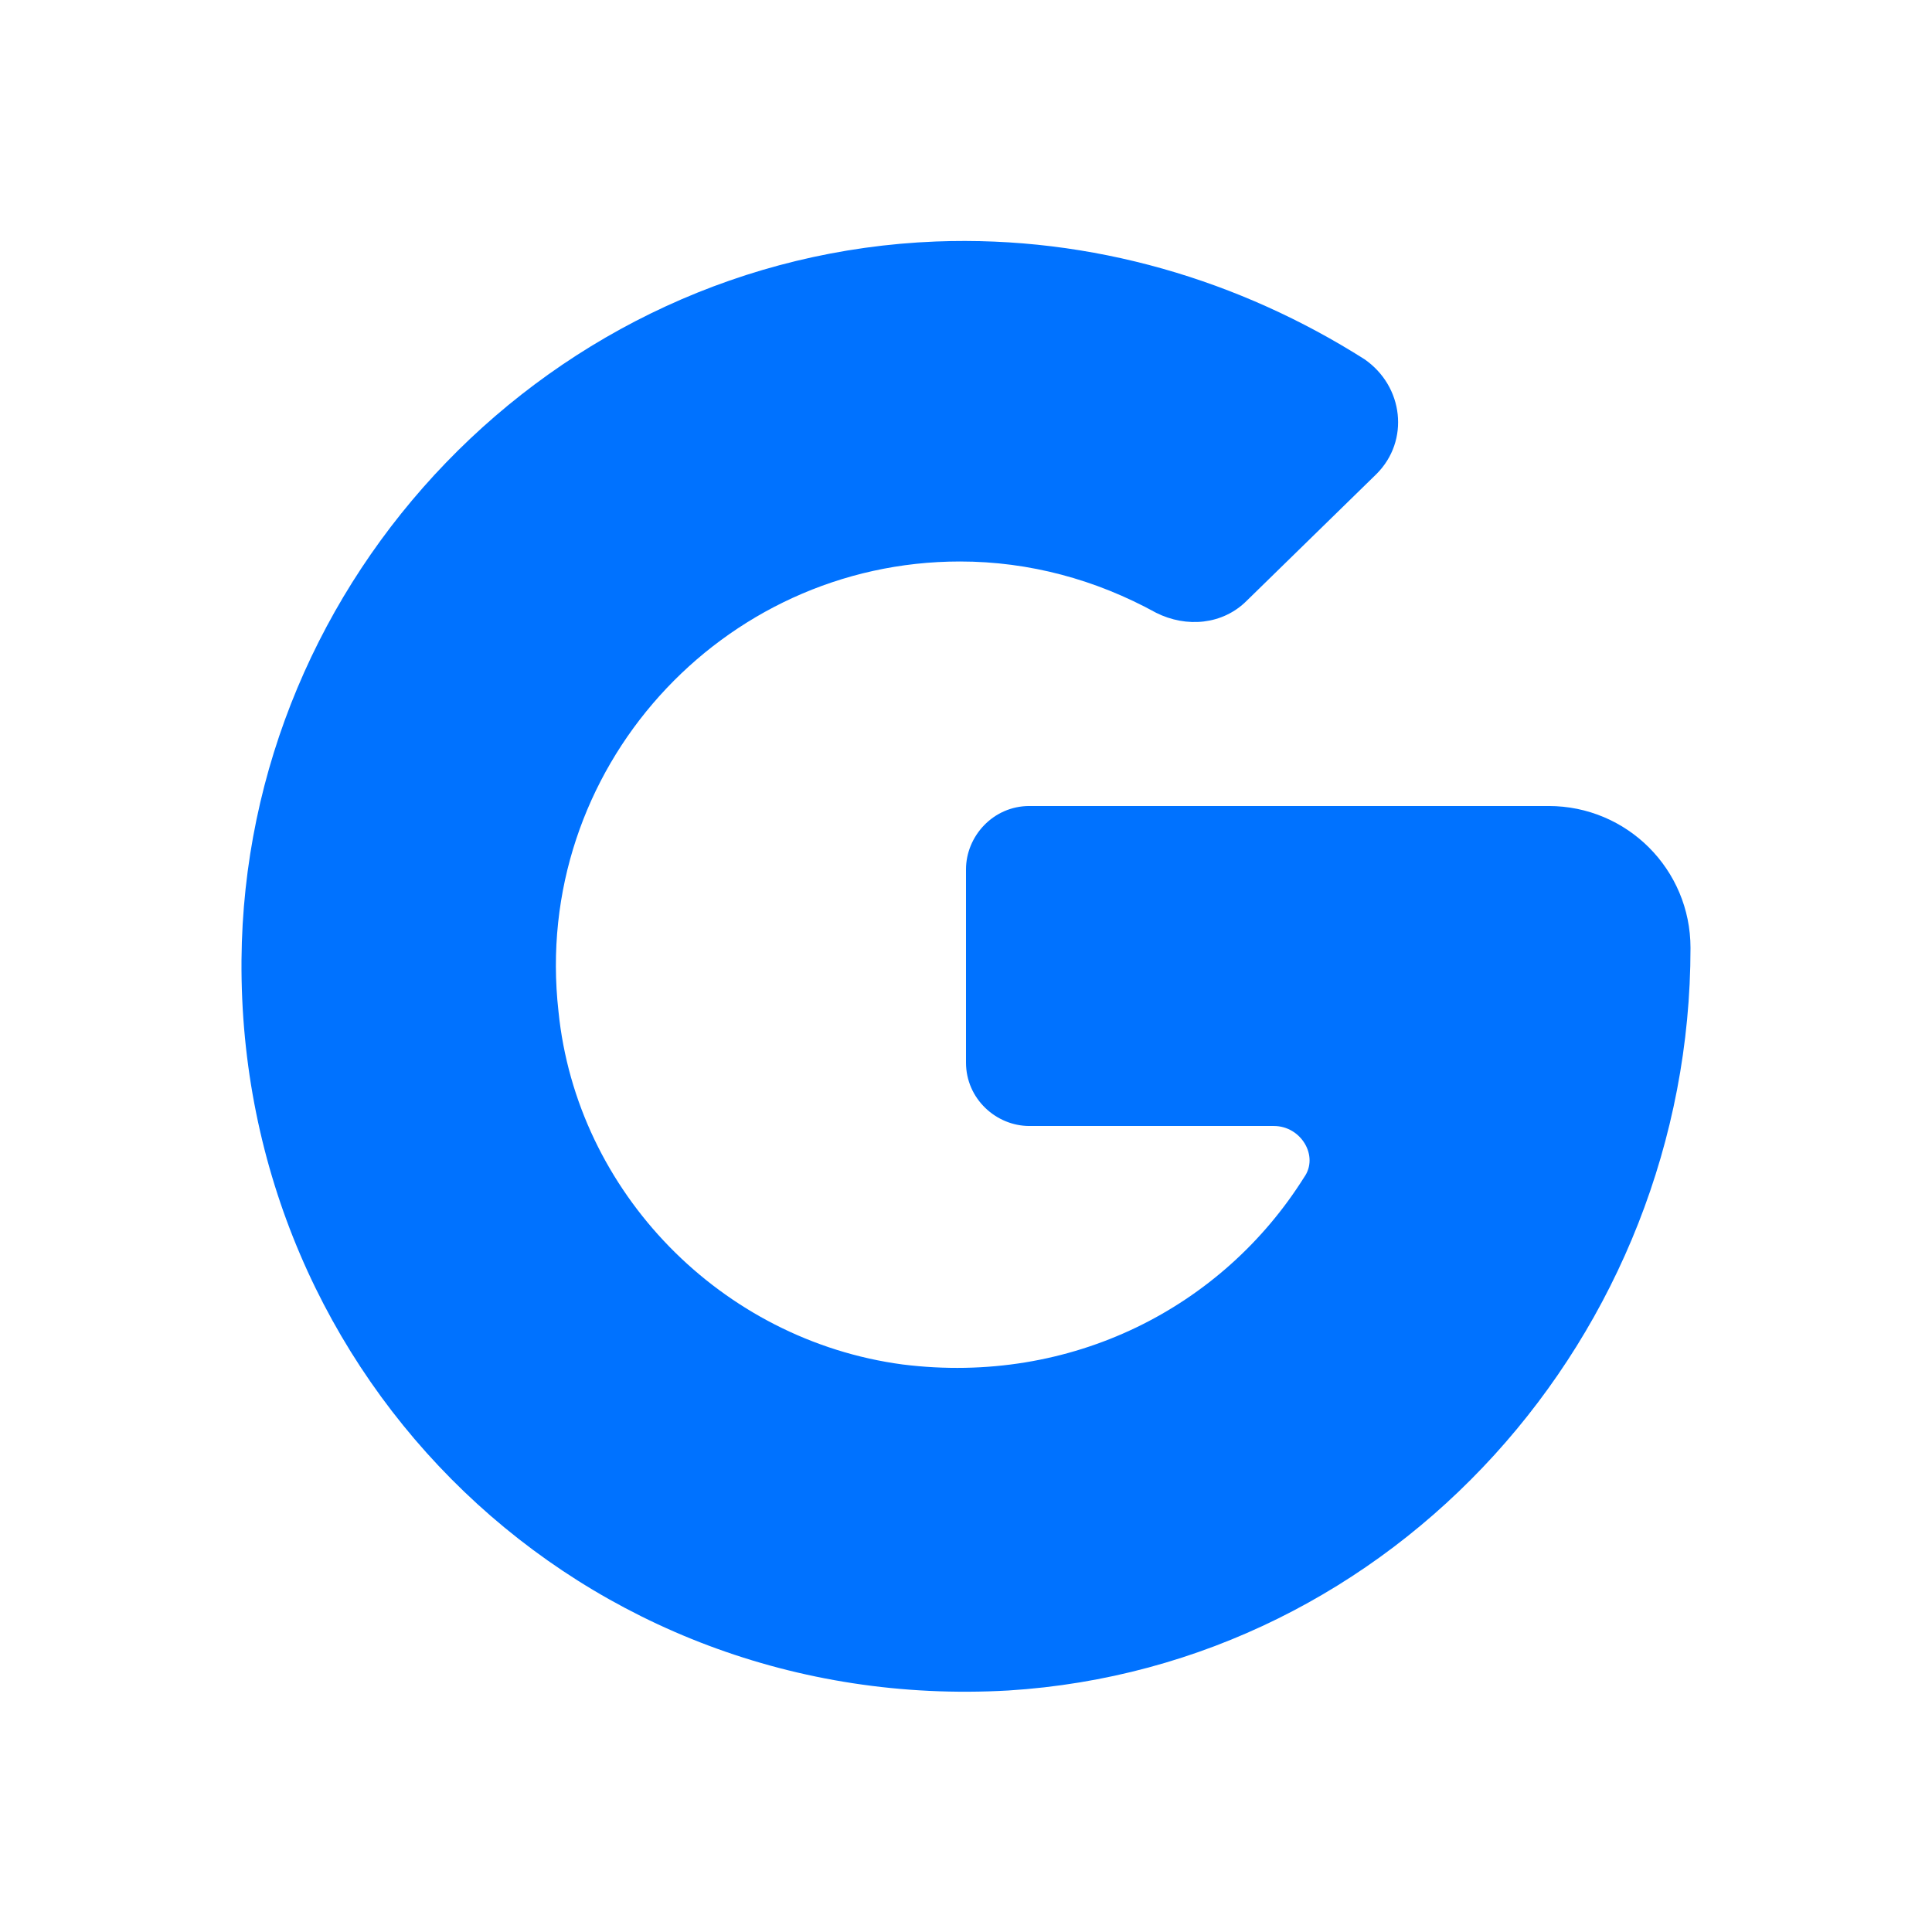
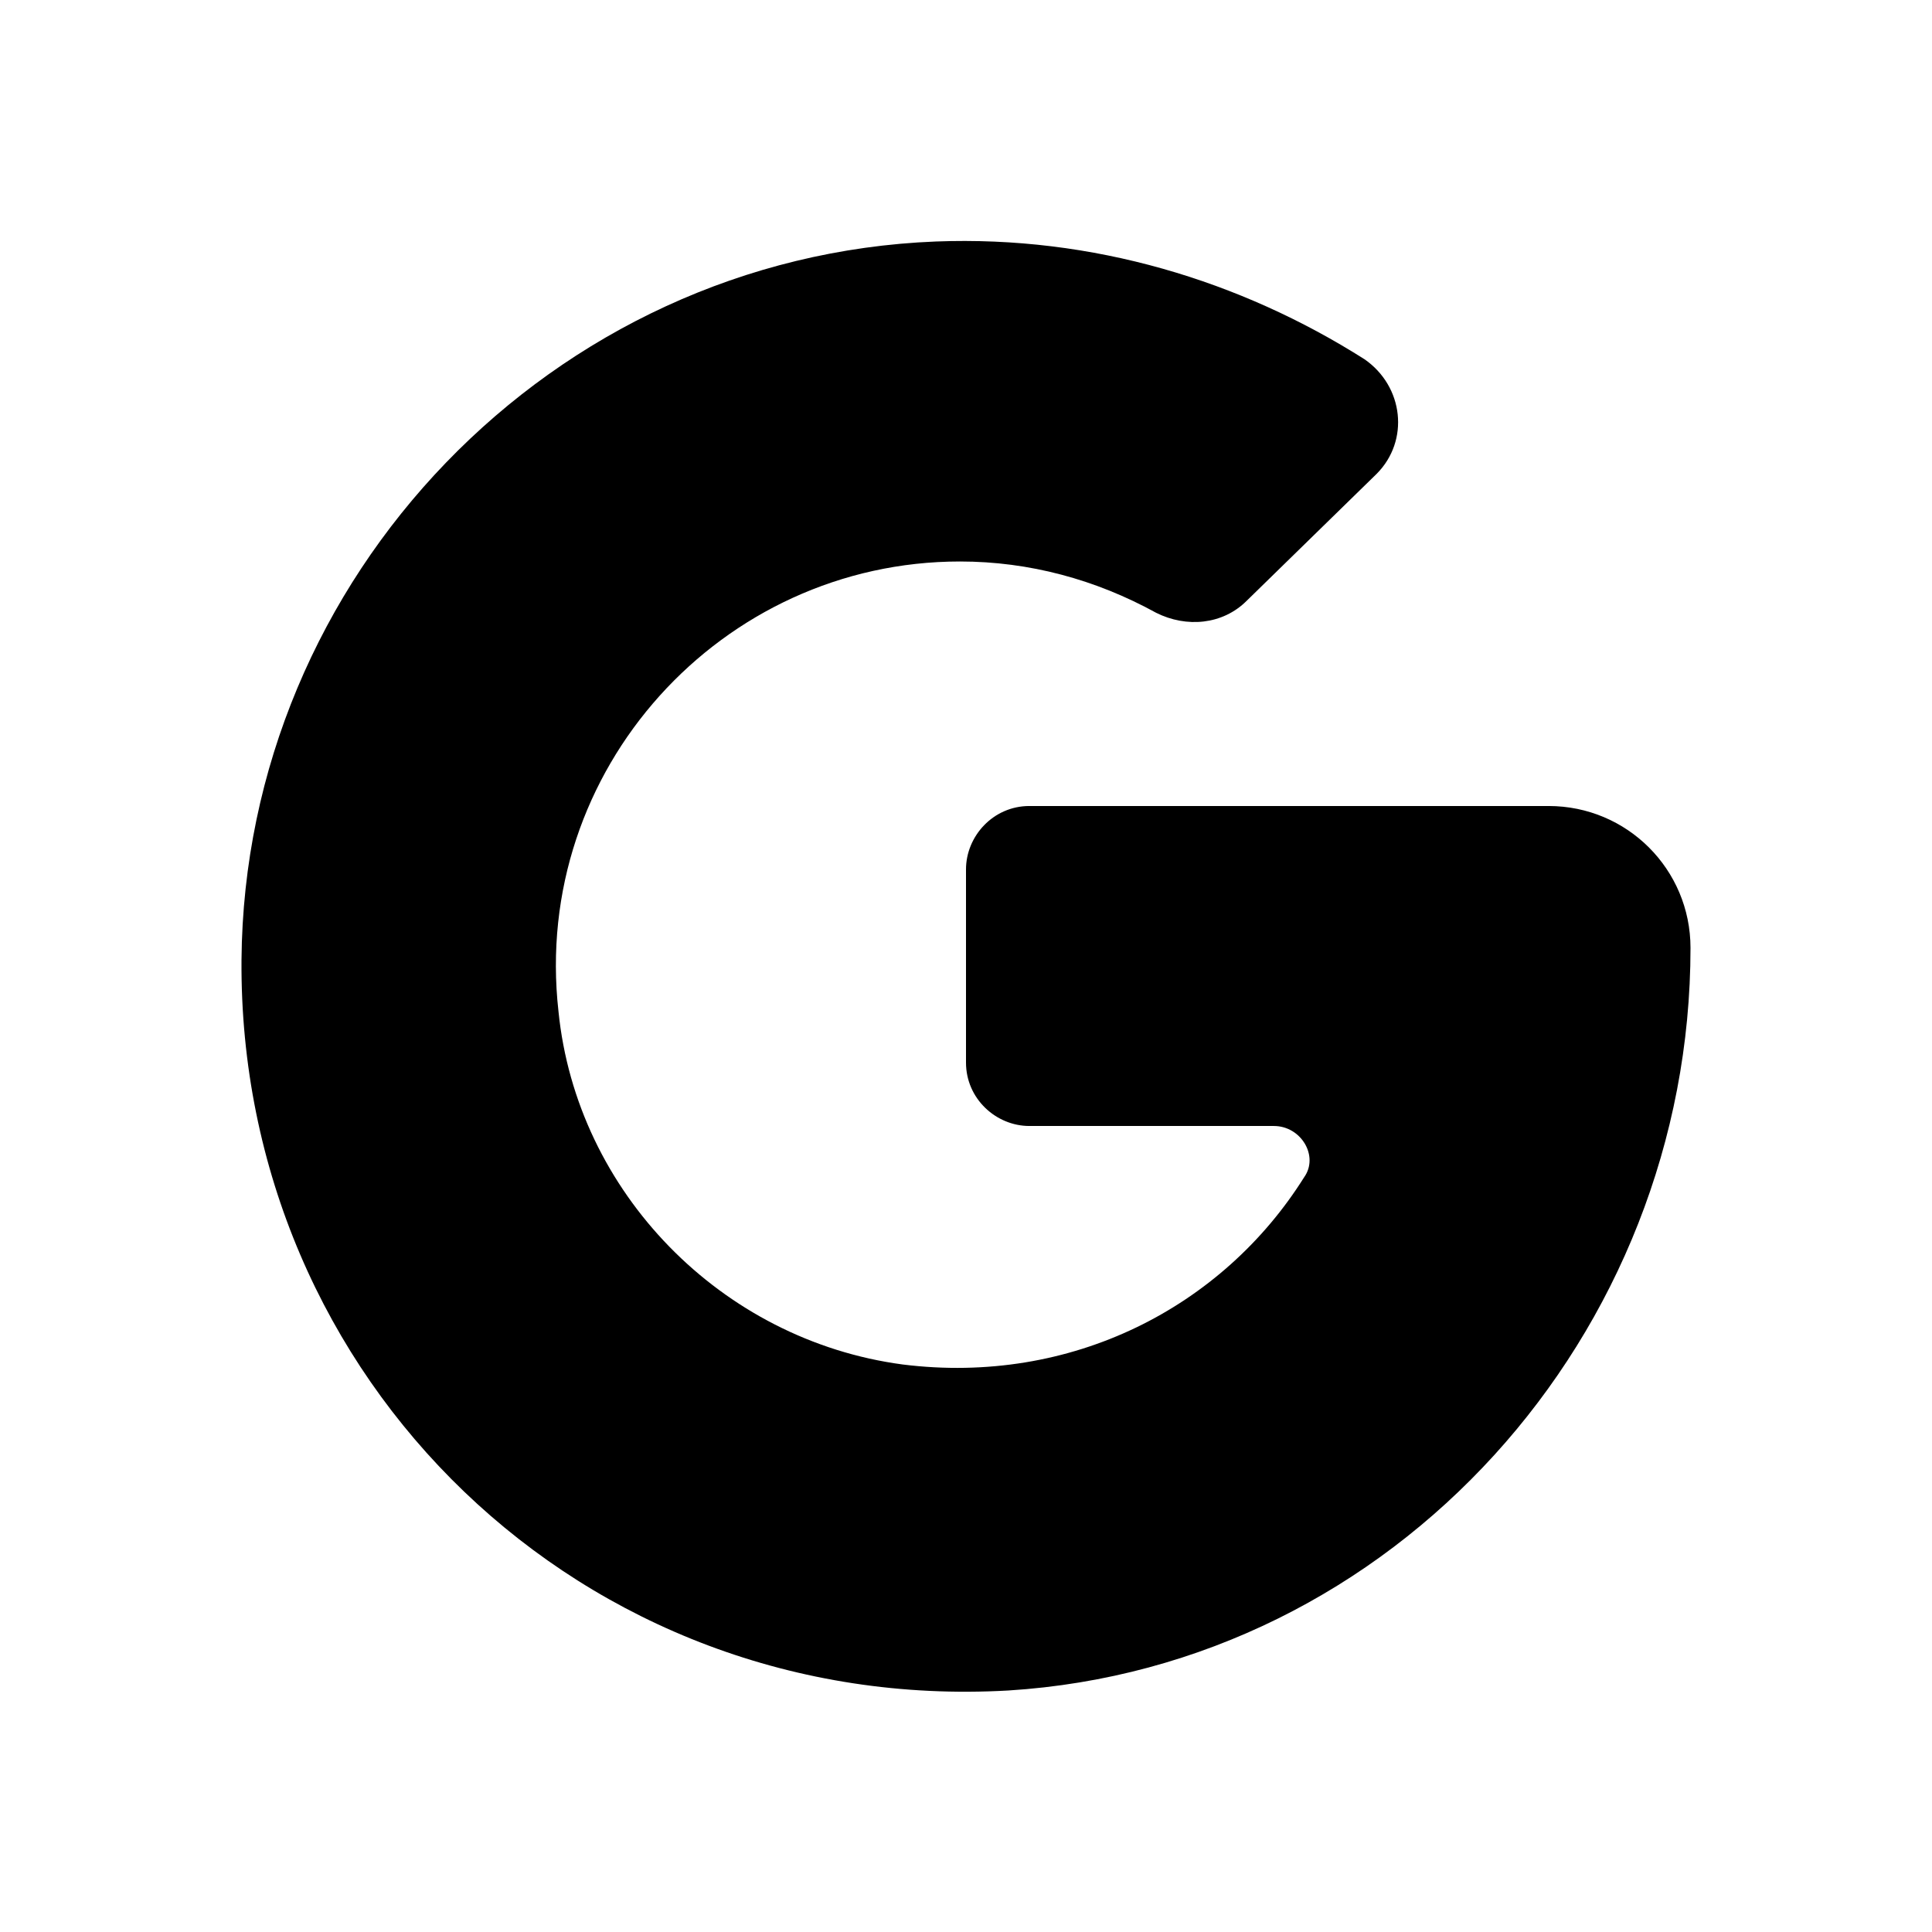
<svg xmlns="http://www.w3.org/2000/svg" style="enable-background:new 0 0 64 64;" version="1.1" viewBox="0 0 64 64" xml:space="preserve">
  <style type="text/css">
- 	.st0{fill:#0072FF;}
+ 	.st0{}
</style>
  <g id="GUIDES_64" />
  <g id="Layer_3" />
  <g id="Layer_2">
    <path class="st0" d="M33.4,56C46.2,55.2,56,44.2,56,31.4c0-2.6-2.1-4.7-4.7-4.7H34.1c-1.2,0-2.1,1-2.1,2.1v6.4c0,1.2,1,2.1,2.1,2.1   h8.1c0.9,0,1.5,1,1,1.7c-2.7,4.3-7.7,6.9-13.3,6.2c-6-0.8-10.8-5.7-11.4-11.7c-0.9-8,5.4-14.9,13.3-14.9c2.3,0,4.5,0.6,6.5,1.7   c1,0.5,2.2,0.4,3-0.4l4.3-4.2c1.1-1.1,0.9-2.9-0.4-3.8C41.1,9.3,36.2,7.8,31,8C18.3,8.5,8.1,19.1,8,31.8   C7.9,45.7,19.3,56.8,33.4,56z" />
  </g>
</svg>
